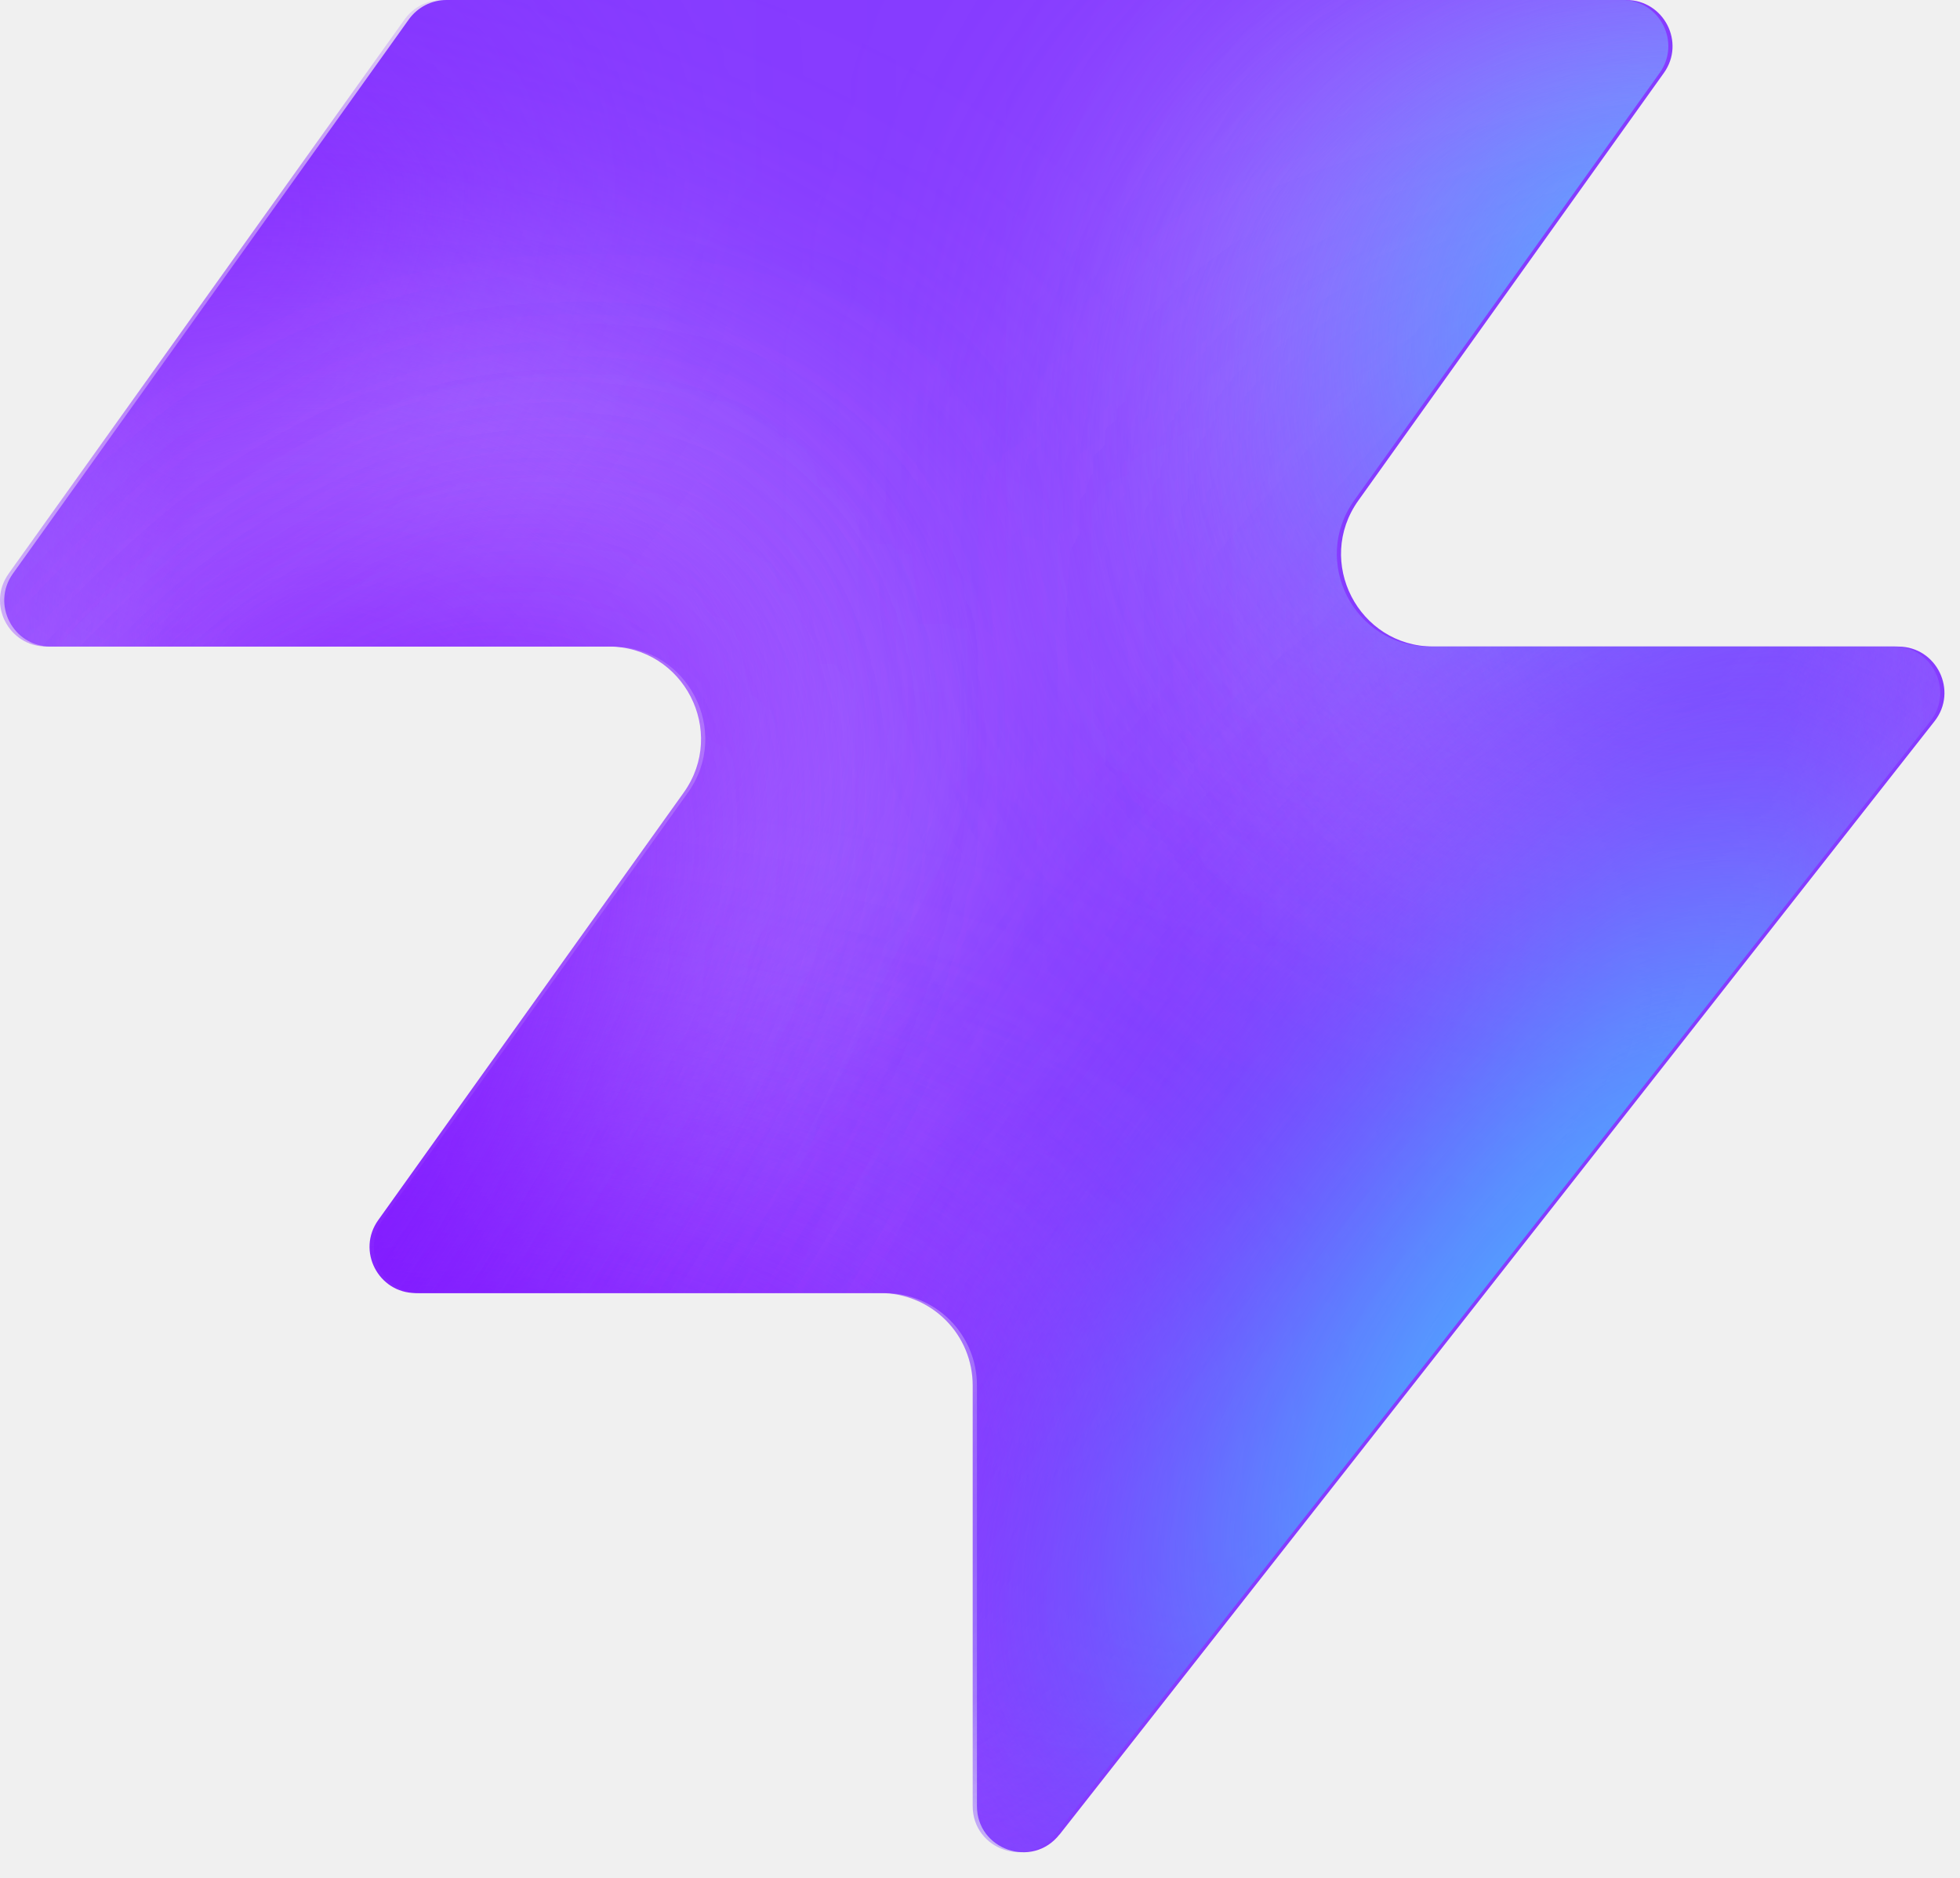
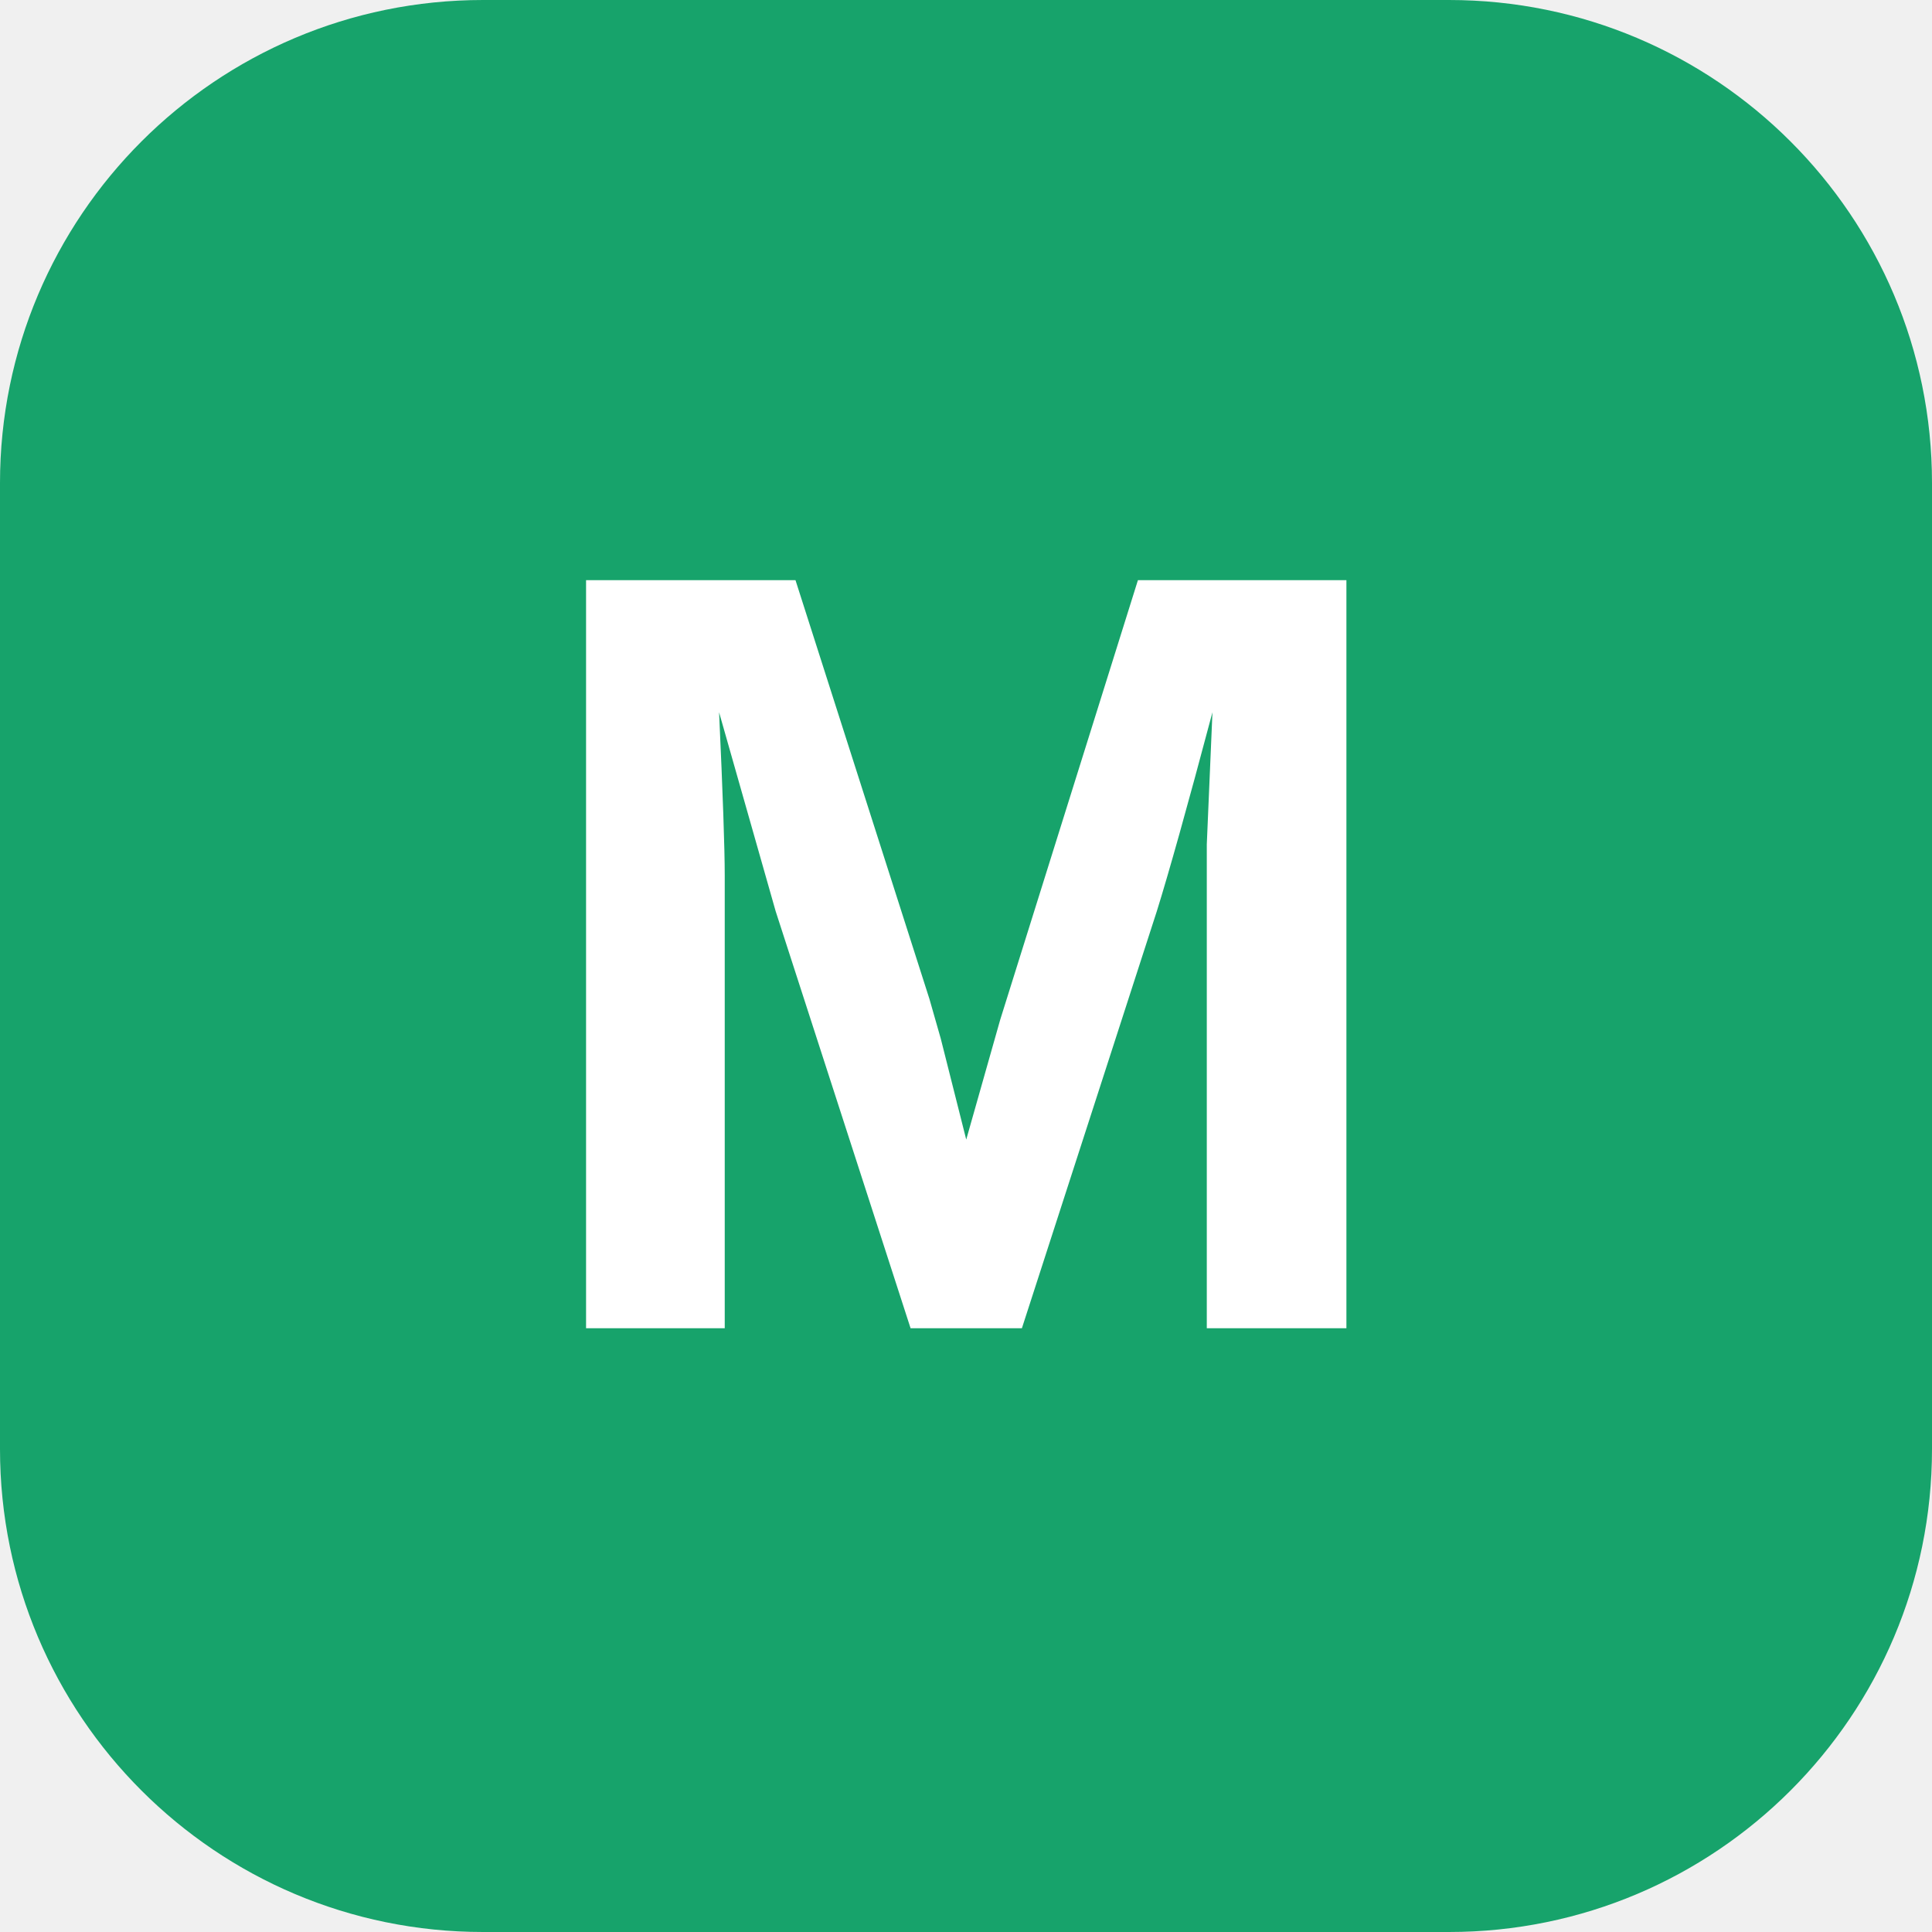
- <svg xmlns="http://www.w3.org/2000/svg" width="48" height="46" fill="none" viewBox="0 0 48 46">
-   <path fill="#863bff" d="M25.946 44.938c-.664.845-2.021.375-2.021-.698V33.937a2.26 2.26 0 0 0-2.262-2.262H10.287c-.92 0-1.456-1.04-.92-1.788l7.48-10.471c1.07-1.497 0-3.578-1.842-3.578H1.237c-.92 0-1.456-1.04-.92-1.788L10.013.474c.214-.297.556-.474.92-.474h28.894c.92 0 1.456 1.04.92 1.788l-7.48 10.471c-1.07 1.498 0 3.579 1.842 3.579h11.377c.943 0 1.473 1.088.89 1.83L25.947 44.94z" style="fill:#863bff;fill:color(display-p3 .525 .23 1);fill-opacity:1" />
-   <mask id="a" width="48" height="46" x="0" y="0" maskUnits="userSpaceOnUse" style="mask-type:alpha">
-     <path fill="#000" d="M25.842 44.938c-.664.844-2.021.375-2.021-.698V33.937a2.26 2.26 0 0 0-2.262-2.262H10.183c-.92 0-1.456-1.04-.92-1.788l7.48-10.471c1.07-1.498 0-3.579-1.842-3.579H1.133c-.92 0-1.456-1.04-.92-1.787L9.91.473c.214-.297.556-.474.92-.474h28.894c.92 0 1.456 1.04.92 1.788l-7.48 10.471c-1.07 1.498 0 3.578 1.842 3.578h11.377c.943 0 1.473 1.088.89 1.832L25.843 44.94z" style="fill:#000;fill-opacity:1" />
-   </mask>
-   <g mask="url(#a)">
-     <g filter="url(#b)">
-       <ellipse cx="5.508" cy="14.704" fill="#ede6ff" rx="5.508" ry="14.704" style="fill:#ede6ff;fill:color(display-p3 .927 .903 1);fill-opacity:1" transform="matrix(.00324 1 1 -.00324 -4.47 31.516)" />
-     </g>
-     <g filter="url(#c)">
-       <ellipse cx="10.399" cy="29.851" fill="#ede6ff" rx="10.399" ry="29.851" style="fill:#ede6ff;fill:color(display-p3 .927 .903 1);fill-opacity:1" transform="matrix(.00324 1 1 -.00324 -39.328 7.883)" />
-     </g>
-     <g filter="url(#d)">
-       <ellipse cx="5.508" cy="30.487" fill="#7e14ff" rx="5.508" ry="30.487" style="fill:#7e14ff;fill:color(display-p3 .492 .077 1);fill-opacity:1" transform="rotate(89.814 -25.913 -14.639)scale(1 -1)" />
-     </g>
-     <g filter="url(#e)">
-       <ellipse cx="5.508" cy="30.599" fill="#7e14ff" rx="5.508" ry="30.599" style="fill:#7e14ff;fill:color(display-p3 .492 .077 1);fill-opacity:1" transform="rotate(89.814 -32.644 -3.334)scale(1 -1)" />
-     </g>
-     <g filter="url(#f)">
-       <ellipse cx="5.508" cy="30.599" fill="#7e14ff" rx="5.508" ry="30.599" style="fill:#7e14ff;fill:color(display-p3 .492 .077 1);fill-opacity:1" transform="matrix(.00324 1 1 -.00324 -34.34 30.47)" />
-     </g>
-     <g filter="url(#g)">
-       <ellipse cx="14.072" cy="22.078" fill="#ede6ff" rx="14.072" ry="22.078" style="fill:#ede6ff;fill:color(display-p3 .927 .903 1);fill-opacity:1" transform="rotate(93.35 24.506 48.493)scale(-1 1)" />
-     </g>
-     <g filter="url(#h)">
-       <ellipse cx="3.47" cy="21.501" fill="#7e14ff" rx="3.47" ry="21.501" style="fill:#7e14ff;fill:color(display-p3 .492 .077 1);fill-opacity:1" transform="rotate(89.009 28.708 47.59)scale(-1 1)" />
-     </g>
-     <g filter="url(#i)">
-       <ellipse cx="3.47" cy="21.501" fill="#7e14ff" rx="3.47" ry="21.501" style="fill:#7e14ff;fill:color(display-p3 .492 .077 1);fill-opacity:1" transform="rotate(89.009 28.708 47.59)scale(-1 1)" />
-     </g>
-     <g filter="url(#j)">
-       <ellipse cx=".387" cy="8.972" fill="#7e14ff" rx="4.407" ry="29.108" style="fill:#7e14ff;fill:color(display-p3 .492 .077 1);fill-opacity:1" transform="rotate(39.51 .387 8.972)" />
-     </g>
-     <g filter="url(#k)">
-       <ellipse cx="47.523" cy="-6.092" fill="#7e14ff" rx="4.407" ry="29.108" style="fill:#7e14ff;fill:color(display-p3 .492 .077 1);fill-opacity:1" transform="rotate(37.892 47.523 -6.092)" />
-     </g>
-     <g filter="url(#l)">
-       <ellipse cx="41.412" cy="6.333" fill="#47bfff" rx="5.971" ry="9.665" style="fill:#47bfff;fill:color(display-p3 .28 .748 1);fill-opacity:1" transform="rotate(37.892 41.412 6.333)" />
-     </g>
-     <g filter="url(#m)">
-       <ellipse cx="-1.879" cy="38.332" fill="#7e14ff" rx="4.407" ry="29.108" style="fill:#7e14ff;fill:color(display-p3 .492 .077 1);fill-opacity:1" transform="rotate(37.892 -1.88 38.332)" />
-     </g>
-     <g filter="url(#n)">
-       <ellipse cx="-1.879" cy="38.332" fill="#7e14ff" rx="4.407" ry="29.108" style="fill:#7e14ff;fill:color(display-p3 .492 .077 1);fill-opacity:1" transform="rotate(37.892 -1.88 38.332)" />
-     </g>
-     <g filter="url(#o)">
-       <ellipse cx="35.651" cy="29.907" fill="#7e14ff" rx="4.407" ry="29.108" style="fill:#7e14ff;fill:color(display-p3 .492 .077 1);fill-opacity:1" transform="rotate(37.892 35.651 29.907)" />
-     </g>
-     <g filter="url(#p)">
-       <ellipse cx="38.418" cy="32.4" fill="#47bfff" rx="5.971" ry="15.297" style="fill:#47bfff;fill:color(display-p3 .28 .748 1);fill-opacity:1" transform="rotate(37.892 38.418 32.4)" />
-     </g>
-   </g>
-   <defs>
-     <filter id="b" width="60.045" height="41.654" x="-19.77" y="16.149" color-interpolation-filters="sRGB" filterUnits="userSpaceOnUse">
-       <feFlood flood-opacity="0" result="BackgroundImageFix" />
-       <feBlend in="SourceGraphic" in2="BackgroundImageFix" result="shape" />
-       <feGaussianBlur result="effect1_foregroundBlur_2002_17158" stdDeviation="7.659" />
-     </filter>
-     <filter id="c" width="90.34" height="51.437" x="-54.613" y="-7.533" color-interpolation-filters="sRGB" filterUnits="userSpaceOnUse">
-       <feFlood flood-opacity="0" result="BackgroundImageFix" />
-       <feBlend in="SourceGraphic" in2="BackgroundImageFix" result="shape" />
-       <feGaussianBlur result="effect1_foregroundBlur_2002_17158" stdDeviation="7.659" />
-     </filter>
-     <filter id="d" width="79.355" height="29.4" x="-49.64" y="2.03" color-interpolation-filters="sRGB" filterUnits="userSpaceOnUse">
-       <feFlood flood-opacity="0" result="BackgroundImageFix" />
-       <feBlend in="SourceGraphic" in2="BackgroundImageFix" result="shape" />
-       <feGaussianBlur result="effect1_foregroundBlur_2002_17158" stdDeviation="4.596" />
-     </filter>
-     <filter id="e" width="79.579" height="29.4" x="-45.045" y="20.029" color-interpolation-filters="sRGB" filterUnits="userSpaceOnUse">
-       <feFlood flood-opacity="0" result="BackgroundImageFix" />
-       <feBlend in="SourceGraphic" in2="BackgroundImageFix" result="shape" />
-       <feGaussianBlur result="effect1_foregroundBlur_2002_17158" stdDeviation="4.596" />
-     </filter>
-     <filter id="f" width="79.579" height="29.4" x="-43.513" y="21.178" color-interpolation-filters="sRGB" filterUnits="userSpaceOnUse">
-       <feFlood flood-opacity="0" result="BackgroundImageFix" />
-       <feBlend in="SourceGraphic" in2="BackgroundImageFix" result="shape" />
-       <feGaussianBlur result="effect1_foregroundBlur_2002_17158" stdDeviation="4.596" />
-     </filter>
-     <filter id="g" width="74.749" height="58.852" x="15.756" y="-17.901" color-interpolation-filters="sRGB" filterUnits="userSpaceOnUse">
-       <feFlood flood-opacity="0" result="BackgroundImageFix" />
-       <feBlend in="SourceGraphic" in2="BackgroundImageFix" result="shape" />
-       <feGaussianBlur result="effect1_foregroundBlur_2002_17158" stdDeviation="7.659" />
-     </filter>
-     <filter id="h" width="61.377" height="25.362" x="23.548" y="2.284" color-interpolation-filters="sRGB" filterUnits="userSpaceOnUse">
-       <feFlood flood-opacity="0" result="BackgroundImageFix" />
-       <feBlend in="SourceGraphic" in2="BackgroundImageFix" result="shape" />
-       <feGaussianBlur result="effect1_foregroundBlur_2002_17158" stdDeviation="4.596" />
-     </filter>
-     <filter id="i" width="61.377" height="25.362" x="23.548" y="2.284" color-interpolation-filters="sRGB" filterUnits="userSpaceOnUse">
-       <feFlood flood-opacity="0" result="BackgroundImageFix" />
-       <feBlend in="SourceGraphic" in2="BackgroundImageFix" result="shape" />
-       <feGaussianBlur result="effect1_foregroundBlur_2002_17158" stdDeviation="4.596" />
-     </filter>
-     <filter id="j" width="56.045" height="63.649" x="-27.636" y="-22.853" color-interpolation-filters="sRGB" filterUnits="userSpaceOnUse">
-       <feFlood flood-opacity="0" result="BackgroundImageFix" />
-       <feBlend in="SourceGraphic" in2="BackgroundImageFix" result="shape" />
-       <feGaussianBlur result="effect1_foregroundBlur_2002_17158" stdDeviation="4.596" />
-     </filter>
-     <filter id="k" width="54.814" height="64.646" x="20.116" y="-38.415" color-interpolation-filters="sRGB" filterUnits="userSpaceOnUse">
-       <feFlood flood-opacity="0" result="BackgroundImageFix" />
-       <feBlend in="SourceGraphic" in2="BackgroundImageFix" result="shape" />
-       <feGaussianBlur result="effect1_foregroundBlur_2002_17158" stdDeviation="4.596" />
-     </filter>
-     <filter id="l" width="33.541" height="35.313" x="24.641" y="-11.323" color-interpolation-filters="sRGB" filterUnits="userSpaceOnUse">
-       <feFlood flood-opacity="0" result="BackgroundImageFix" />
-       <feBlend in="SourceGraphic" in2="BackgroundImageFix" result="shape" />
-       <feGaussianBlur result="effect1_foregroundBlur_2002_17158" stdDeviation="4.596" />
-     </filter>
-     <filter id="m" width="54.814" height="64.646" x="-29.286" y="6.009" color-interpolation-filters="sRGB" filterUnits="userSpaceOnUse">
-       <feFlood flood-opacity="0" result="BackgroundImageFix" />
-       <feBlend in="SourceGraphic" in2="BackgroundImageFix" result="shape" />
-       <feGaussianBlur result="effect1_foregroundBlur_2002_17158" stdDeviation="4.596" />
-     </filter>
-     <filter id="n" width="54.814" height="64.646" x="-29.286" y="6.009" color-interpolation-filters="sRGB" filterUnits="userSpaceOnUse">
-       <feFlood flood-opacity="0" result="BackgroundImageFix" />
-       <feBlend in="SourceGraphic" in2="BackgroundImageFix" result="shape" />
-       <feGaussianBlur result="effect1_foregroundBlur_2002_17158" stdDeviation="4.596" />
-     </filter>
-     <filter id="o" width="54.814" height="64.646" x="8.244" y="-2.416" color-interpolation-filters="sRGB" filterUnits="userSpaceOnUse">
-       <feFlood flood-opacity="0" result="BackgroundImageFix" />
-       <feBlend in="SourceGraphic" in2="BackgroundImageFix" result="shape" />
-       <feGaussianBlur result="effect1_foregroundBlur_2002_17158" stdDeviation="4.596" />
-     </filter>
-     <filter id="p" width="39.409" height="43.623" x="18.713" y="10.588" color-interpolation-filters="sRGB" filterUnits="userSpaceOnUse">
-       <feFlood flood-opacity="0" result="BackgroundImageFix" />
-       <feBlend in="SourceGraphic" in2="BackgroundImageFix" result="shape" />
-       <feGaussianBlur result="effect1_foregroundBlur_2002_17158" stdDeviation="4.596" />
-     </filter>
-   </defs>
+ <svg xmlns="http://www.w3.org/2000/svg" width="32" height="32" viewBox="0 0 32 32">
+   <rect width="32" height="32" rx="8" fill="#17A36B" />
+   <text x="16" y="22" font-family="Arial, sans-serif" font-size="18" font-weight="bold" fill="white" text-anchor="middle">M</text>
</svg>
